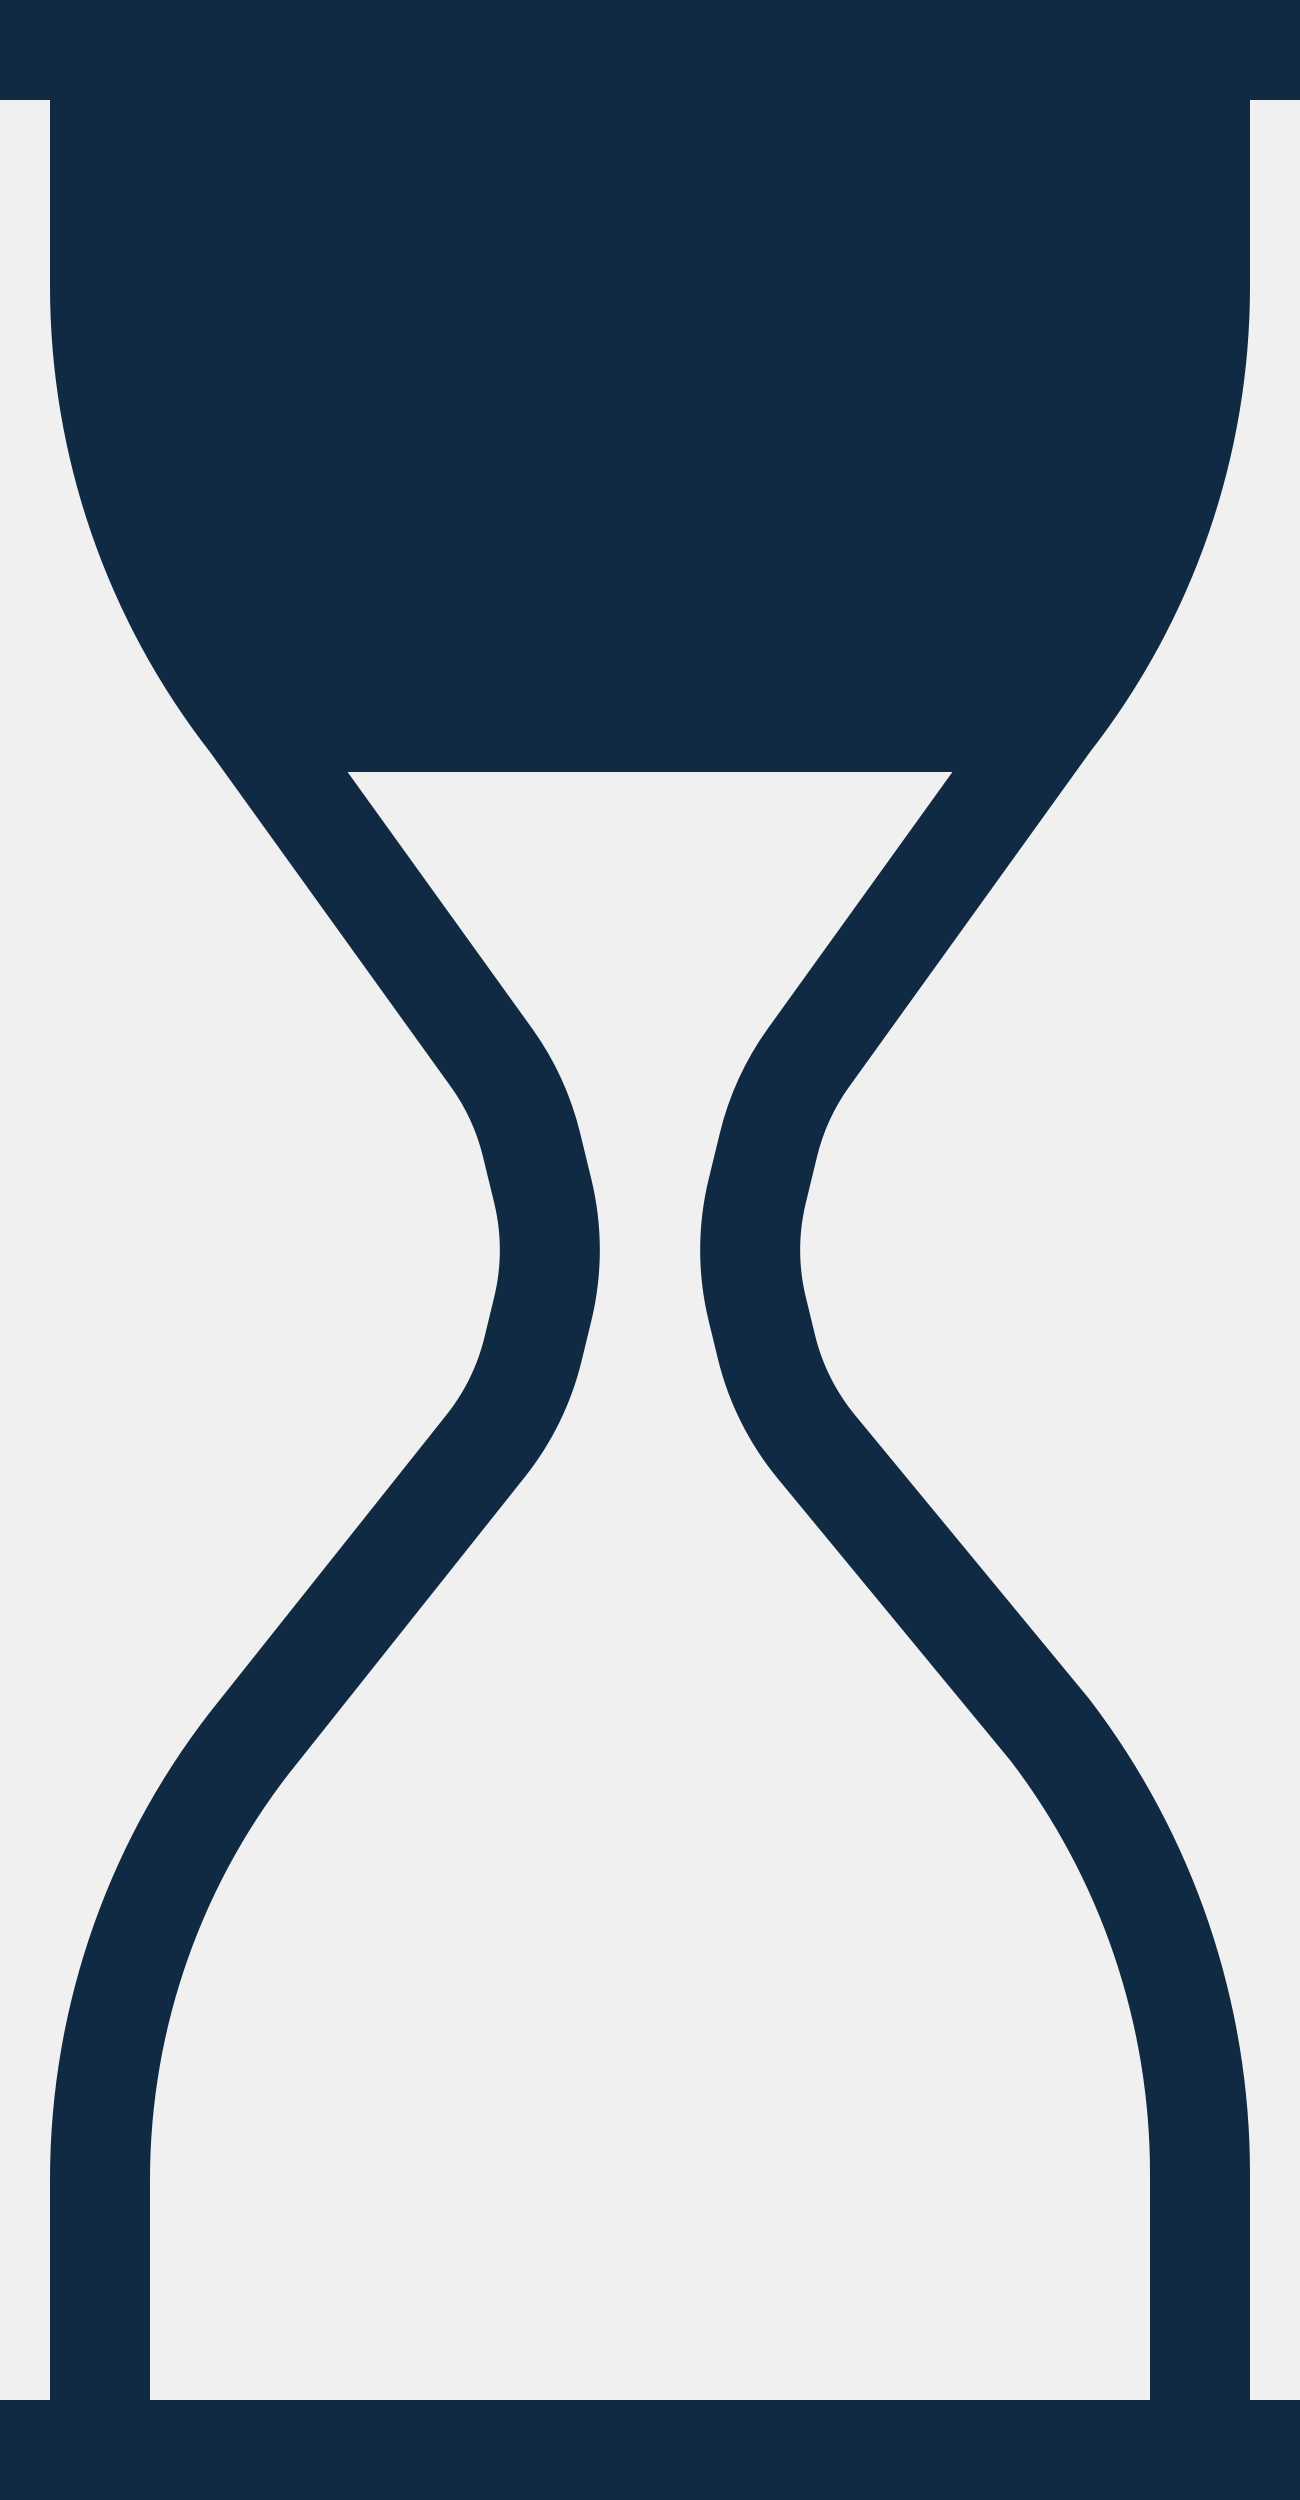
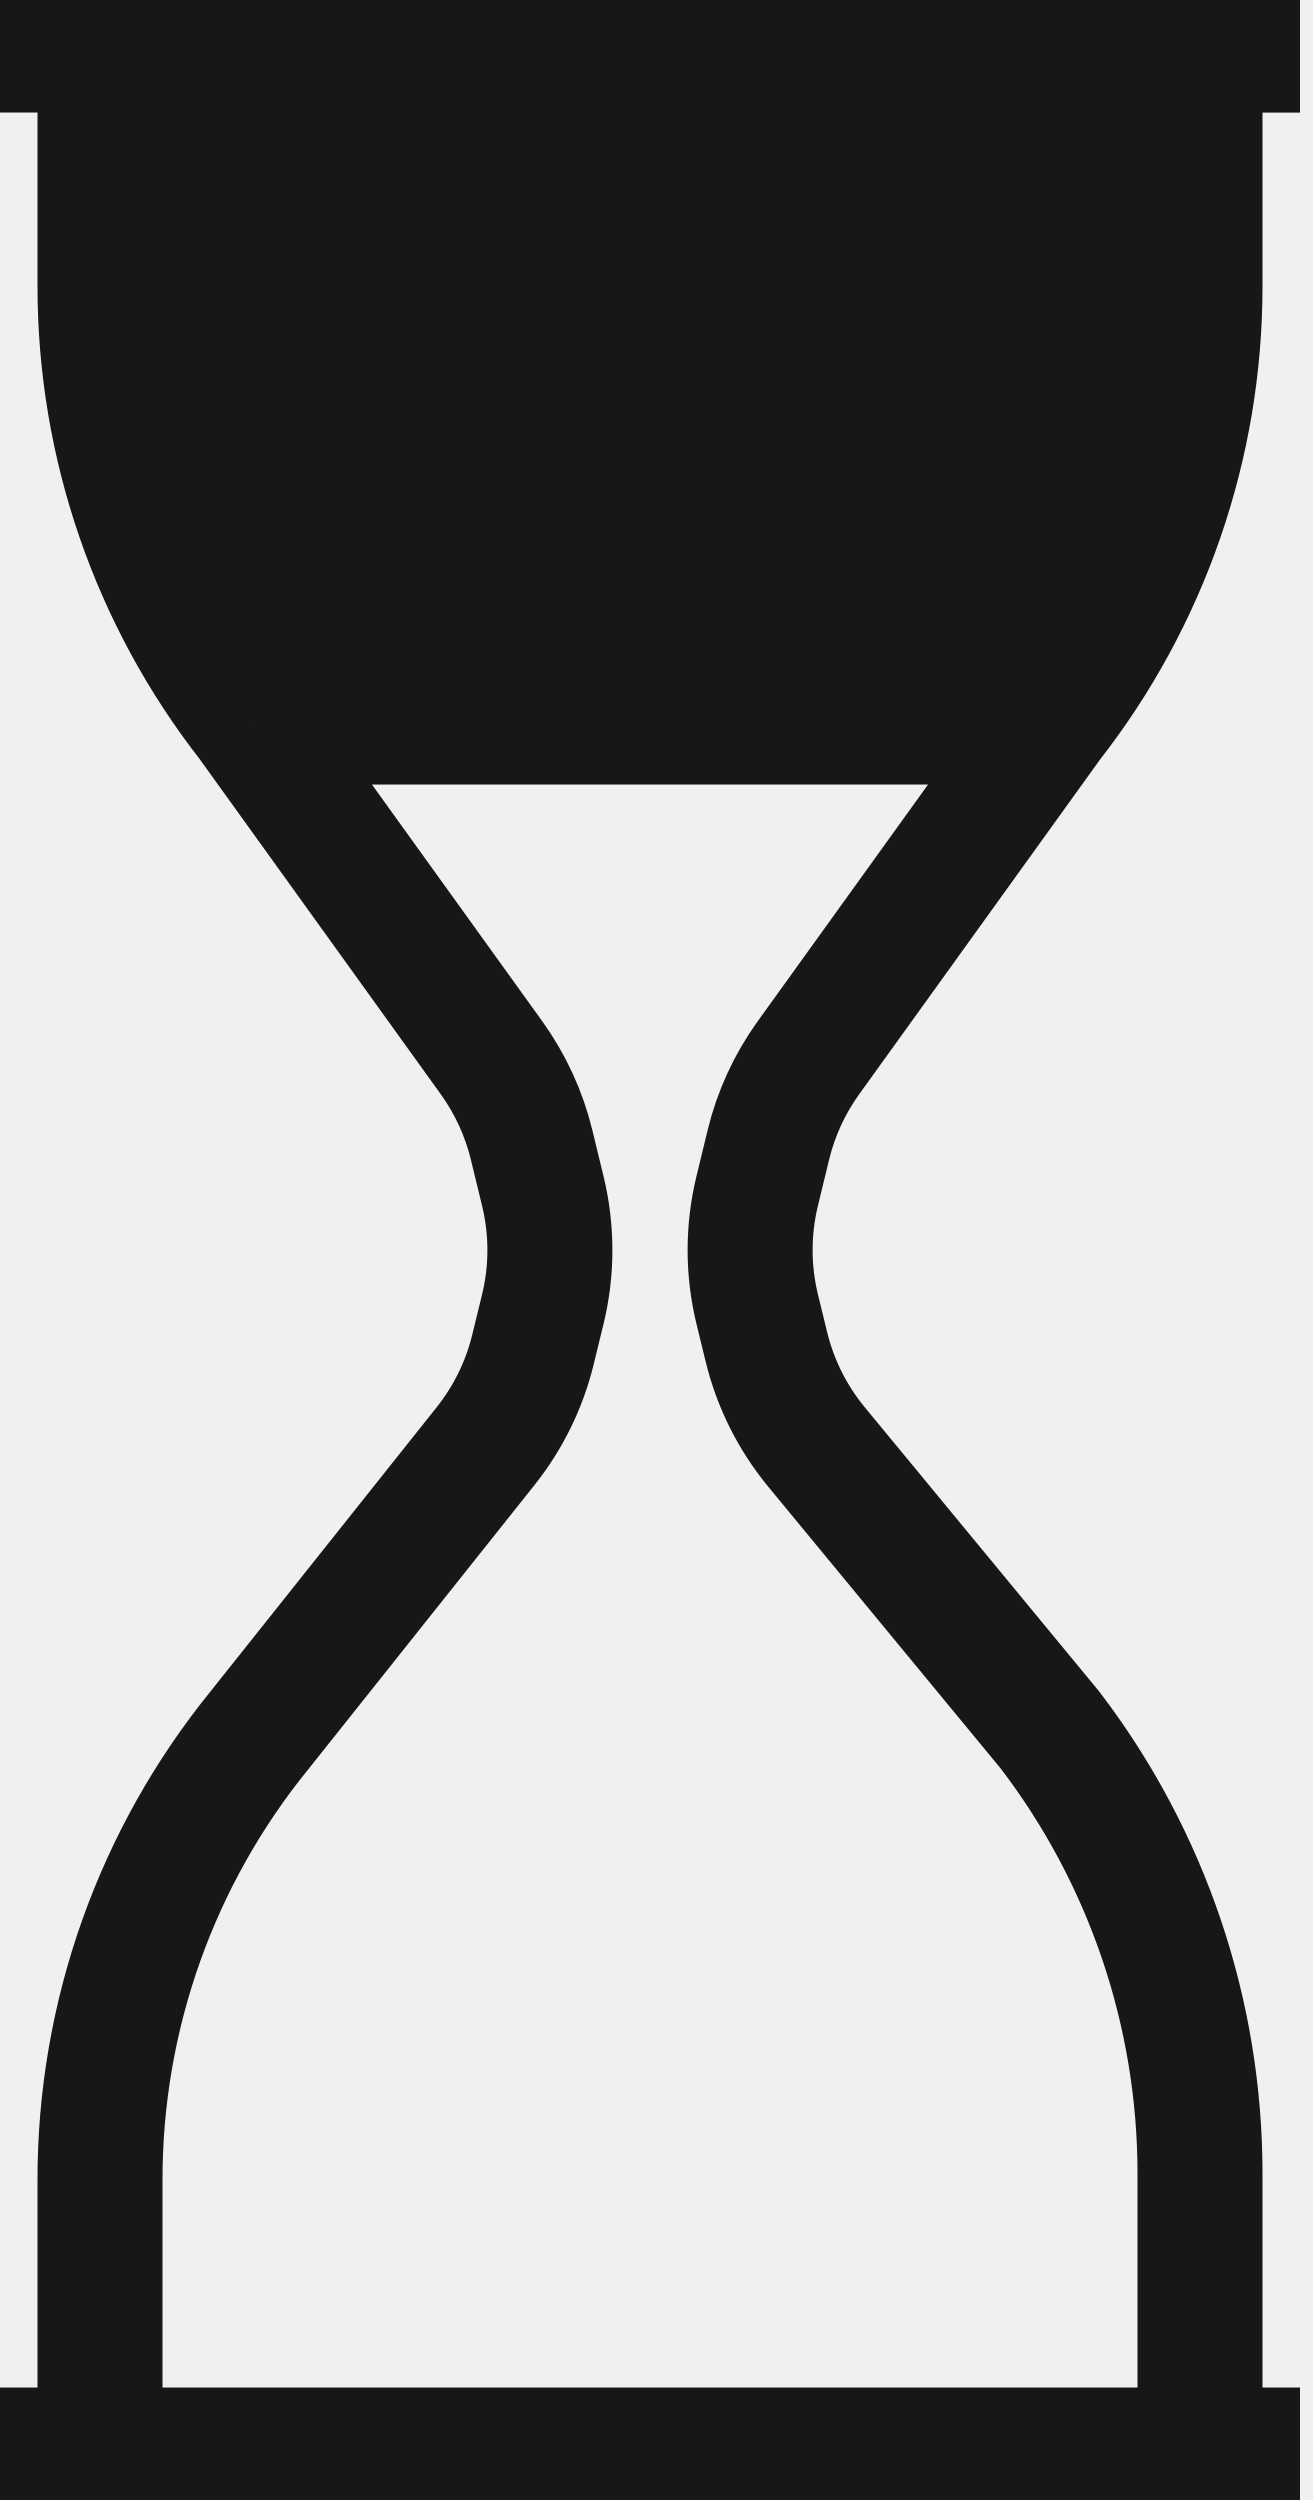
- <svg xmlns="http://www.w3.org/2000/svg" width="26" height="50" viewBox="0 0 26 50" fill="none">
-   <g clip-path="url(#clip0_429_41)">
-     <path d="M2 1H24V5.727C24 8.885 22.944 11.952 21 14.44L16.169 21.154C15.793 21.677 15.522 22.267 15.37 22.893L15.145 23.819C14.956 24.595 14.956 25.405 15.145 26.181L15.329 26.939C15.507 27.673 15.85 28.357 16.33 28.94L21 34.6C22.946 37.147 24 40.264 24 43.469V49H2V43.59C2 40.315 3.128 37.14 5.194 34.6L9.715 28.916C10.166 28.349 10.489 27.69 10.66 26.985L10.855 26.181C11.044 25.405 11.044 24.595 10.855 23.819L10.63 22.893C10.478 22.267 10.207 21.677 9.831 21.154L5 14.44C3.056 11.952 2 8.885 2 5.727V1Z" fill="url(#paint0_linear_429_41)" />
-     <path d="M0 1H2M2 1H24M2 1V5.727C2 8.885 3.056 11.952 5 14.44M26 1H24M24 1V5.727C24 8.885 22.944 11.952 21 14.44M5 14.44L9.831 21.154C10.207 21.677 10.478 22.267 10.63 22.893L10.855 23.819C11.044 24.595 11.044 25.405 10.855 26.181L10.66 26.985C10.489 27.69 10.166 28.349 9.715 28.916L5.194 34.6C3.128 37.14 2 40.315 2 43.59V49M5 14.44H13H21M0 49H2M2 49H24M26 49H24M24 49V43.469C24 40.264 22.946 37.147 21 34.6L16.33 28.94C15.85 28.357 15.507 27.673 15.329 26.939L15.145 26.181C14.956 25.405 14.956 24.595 15.145 23.819L15.37 22.893C15.522 22.267 15.793 21.677 16.169 21.154L21 14.44" stroke="#102A43" stroke-width="2" />
+ <svg xmlns="http://www.w3.org/2000/svg" width="21" height="40" fill="none">
+   <mask id="a" style="mask-type:luminance" maskUnits="userSpaceOnUse" x="0" y="0" width="21" height="40">
+     <path d="M20.8 0H0v40h20.8V0z" fill="#fff" />
+   </mask>
+   <g mask="url(#a)">
+     <path d="M1.6.8h17.6v3.782c0 2.527-.845 4.98-2.4 6.97l-3.865 5.372a4 4 0 0 0-.64 1.39l-.18.742a4.001 4.001 0 0 0 0 1.89l.148.606c.143.587.417 1.134.801 1.6l3.736 4.529a11.688 11.688 0 0 1 2.4 7.095v4.425H1.6v-4.329c0-2.62.902-5.159 2.555-7.191l3.617-4.547a4 4 0 0 0 .756-1.545l.156-.643a4 4 0 0 0 0-1.89l-.18-.741a4.001 4.001 0 0 0-.64-1.39L4 11.552a11.322 11.322 0 0 1-2.4-6.97V.8z" fill="url(#b)" />
+     <path d="M0 .8h1.6m0 0h17.6M1.6.8v3.782c0 2.527.845 4.98 2.4 6.97M19.2.802h1.6m-1.6 0v3.781c0 2.527-.845 4.98-2.4 6.97m-12.8 0 3.865 5.372c.3.418.518.89.64 1.39l.18.742a4 4 0 0 1 0 1.89l-.157.643a4 4 0 0 1-.756 1.545L4.155 27.68A11.398 11.398 0 0 0 1.6 34.872v4.329M4 11.553h12.8m0 0-3.865 5.371a4 4 0 0 0-.64 1.39l-.18.742a4.001 4.001 0 0 0 0 1.89l.148.606c.143.587.417 1.134.801 1.6l3.736 4.529a11.688 11.688 0 0 1 2.4 7.095v4.425m-17.6 0H0m1.6 0h17.6m0 0h1.6" stroke="#171717" stroke-width="2" />
  </g>
  <defs>
-     <linearGradient id="paint0_linear_429_41" x1="13" y1="1" x2="13" y2="49" gradientUnits="userSpaceOnUse">
-       <stop offset="0.295" stop-color="#102A43" />
-       <stop offset="0.295" />
-       <stop offset="0.296" stop-color="#646C77" stop-opacity="0" />
+     <linearGradient id="b" x1="10.4" y1=".801" x2="10.4" y2="39.201" gradientUnits="userSpaceOnUse">
+       <stop offset=".295" stop-color="#171717" />
+       <stop offset=".295" />
+       <stop offset=".296" stop-color="#646C77" stop-opacity="0" />
    </linearGradient>
-     <clipPath id="clip0_429_41">
-       <rect width="26" height="50" fill="white" />
-     </clipPath>
  </defs>
</svg>
